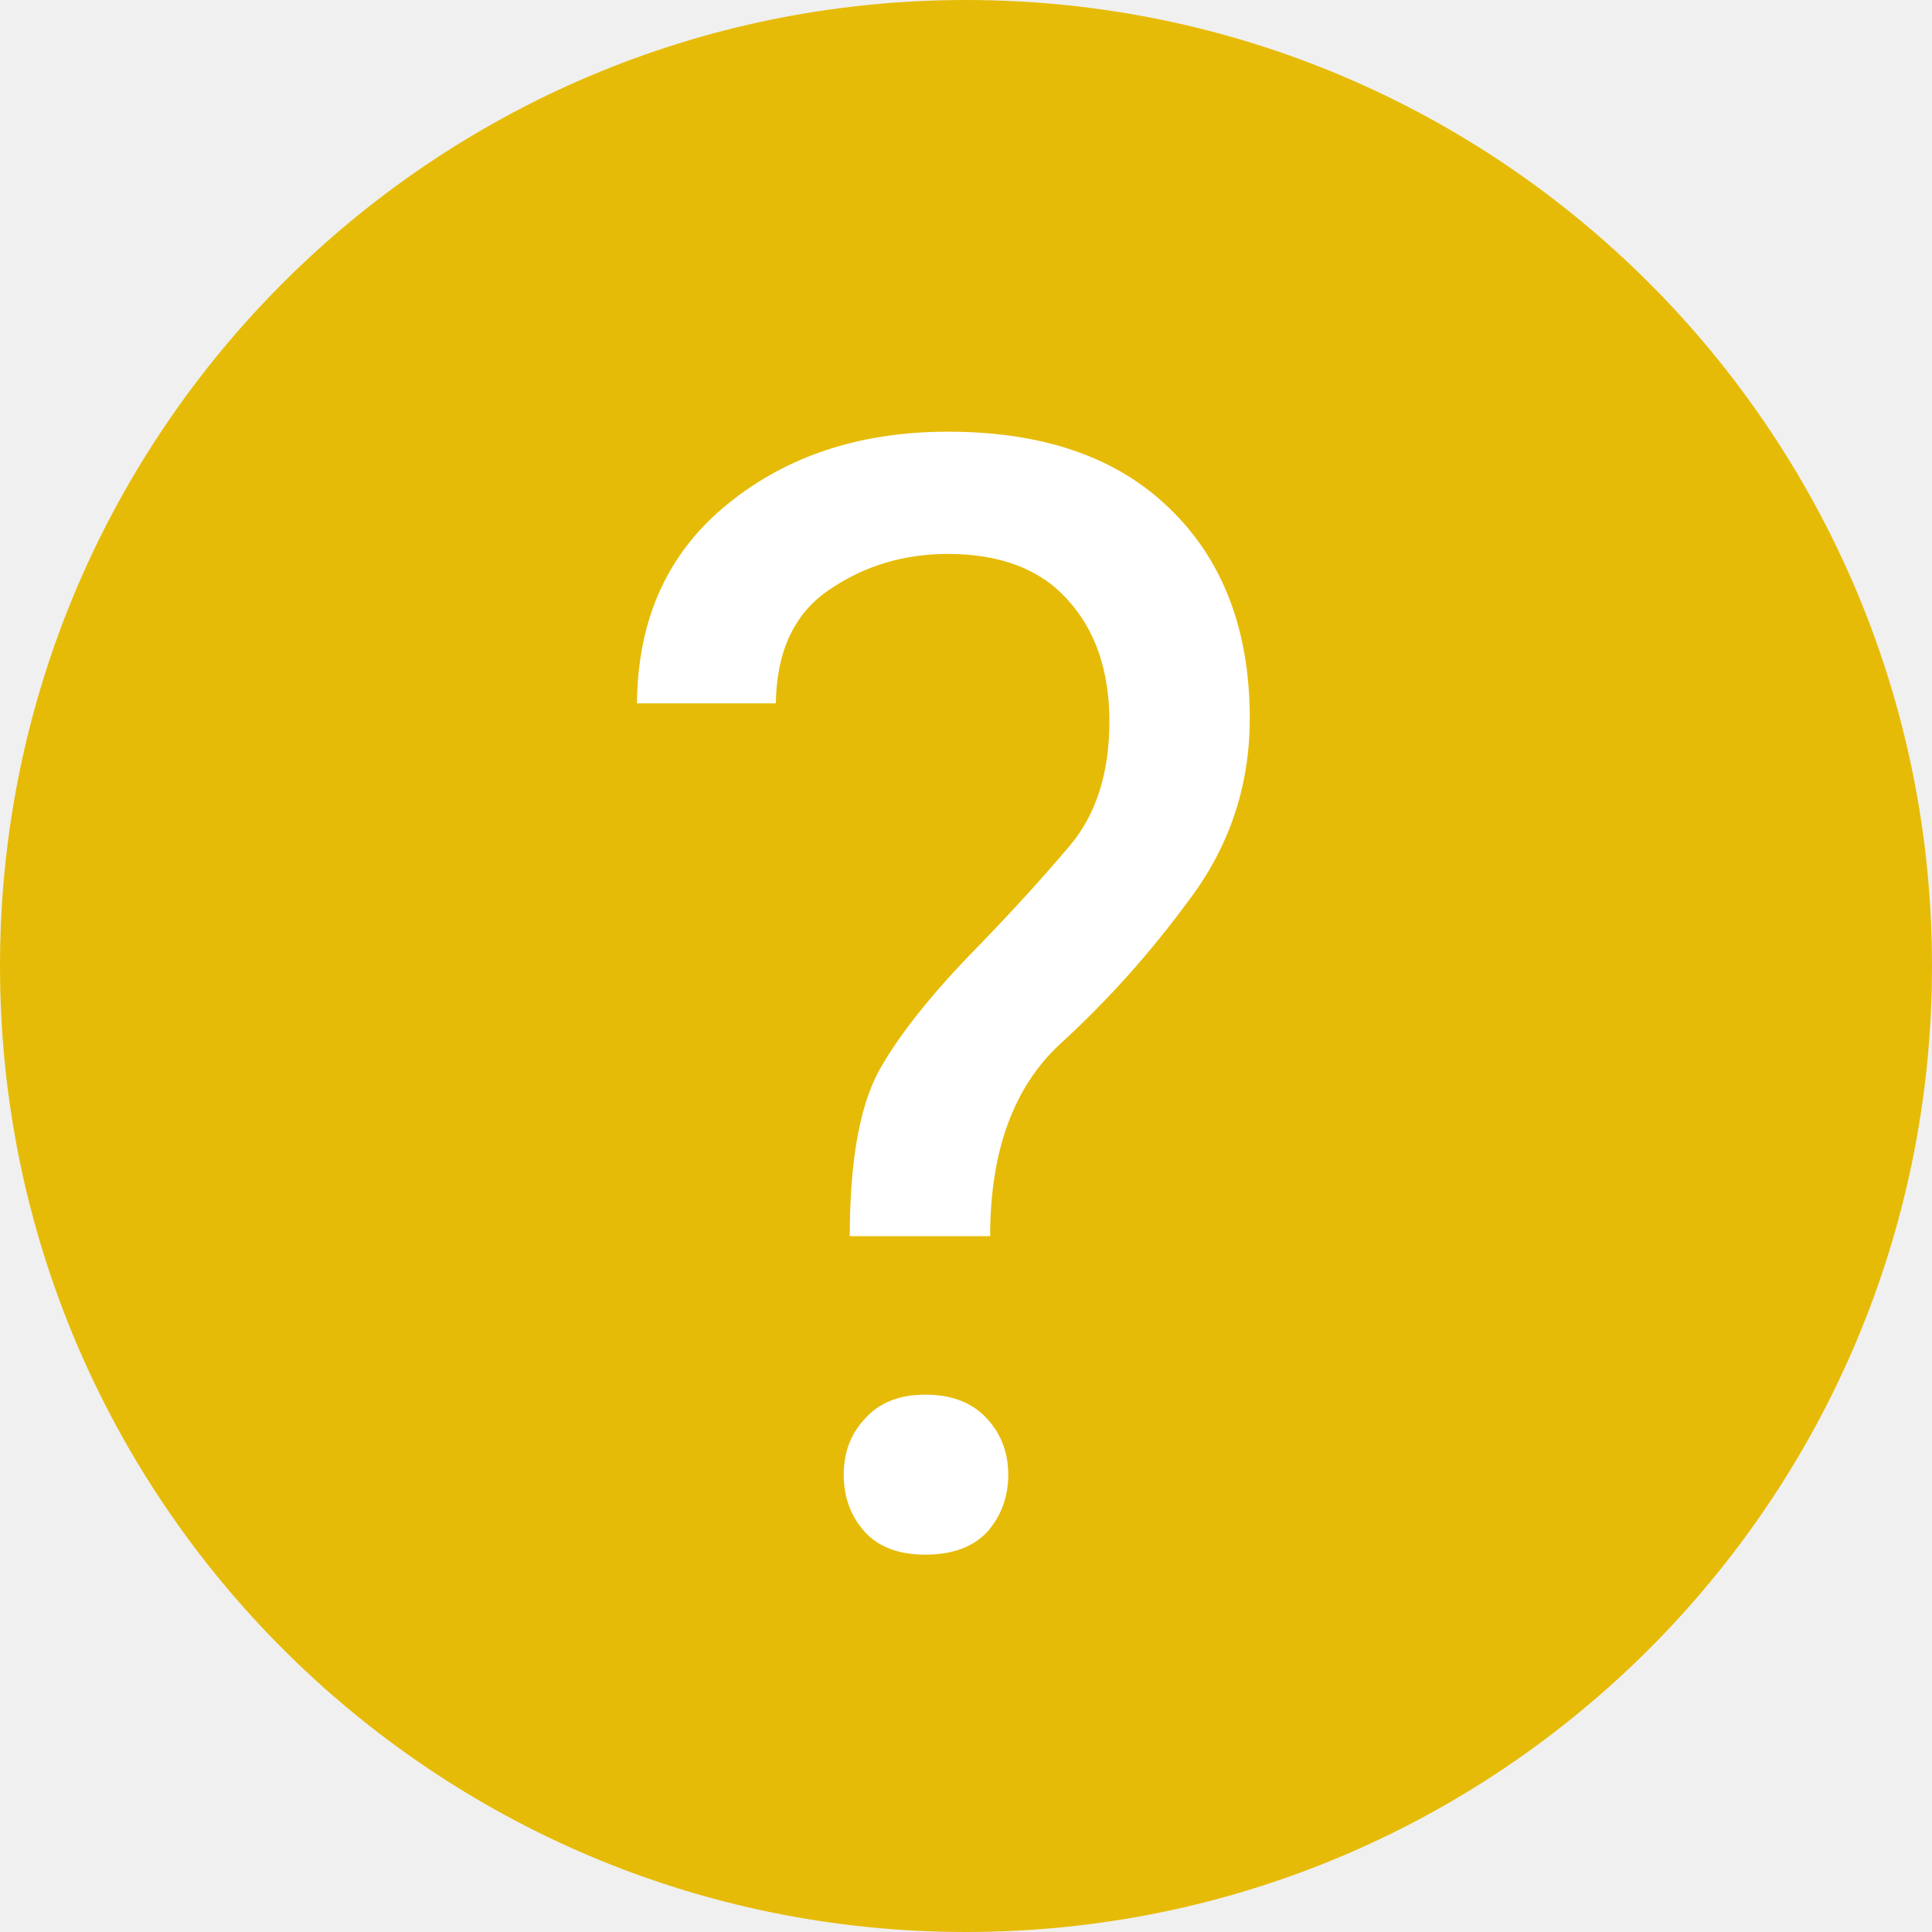
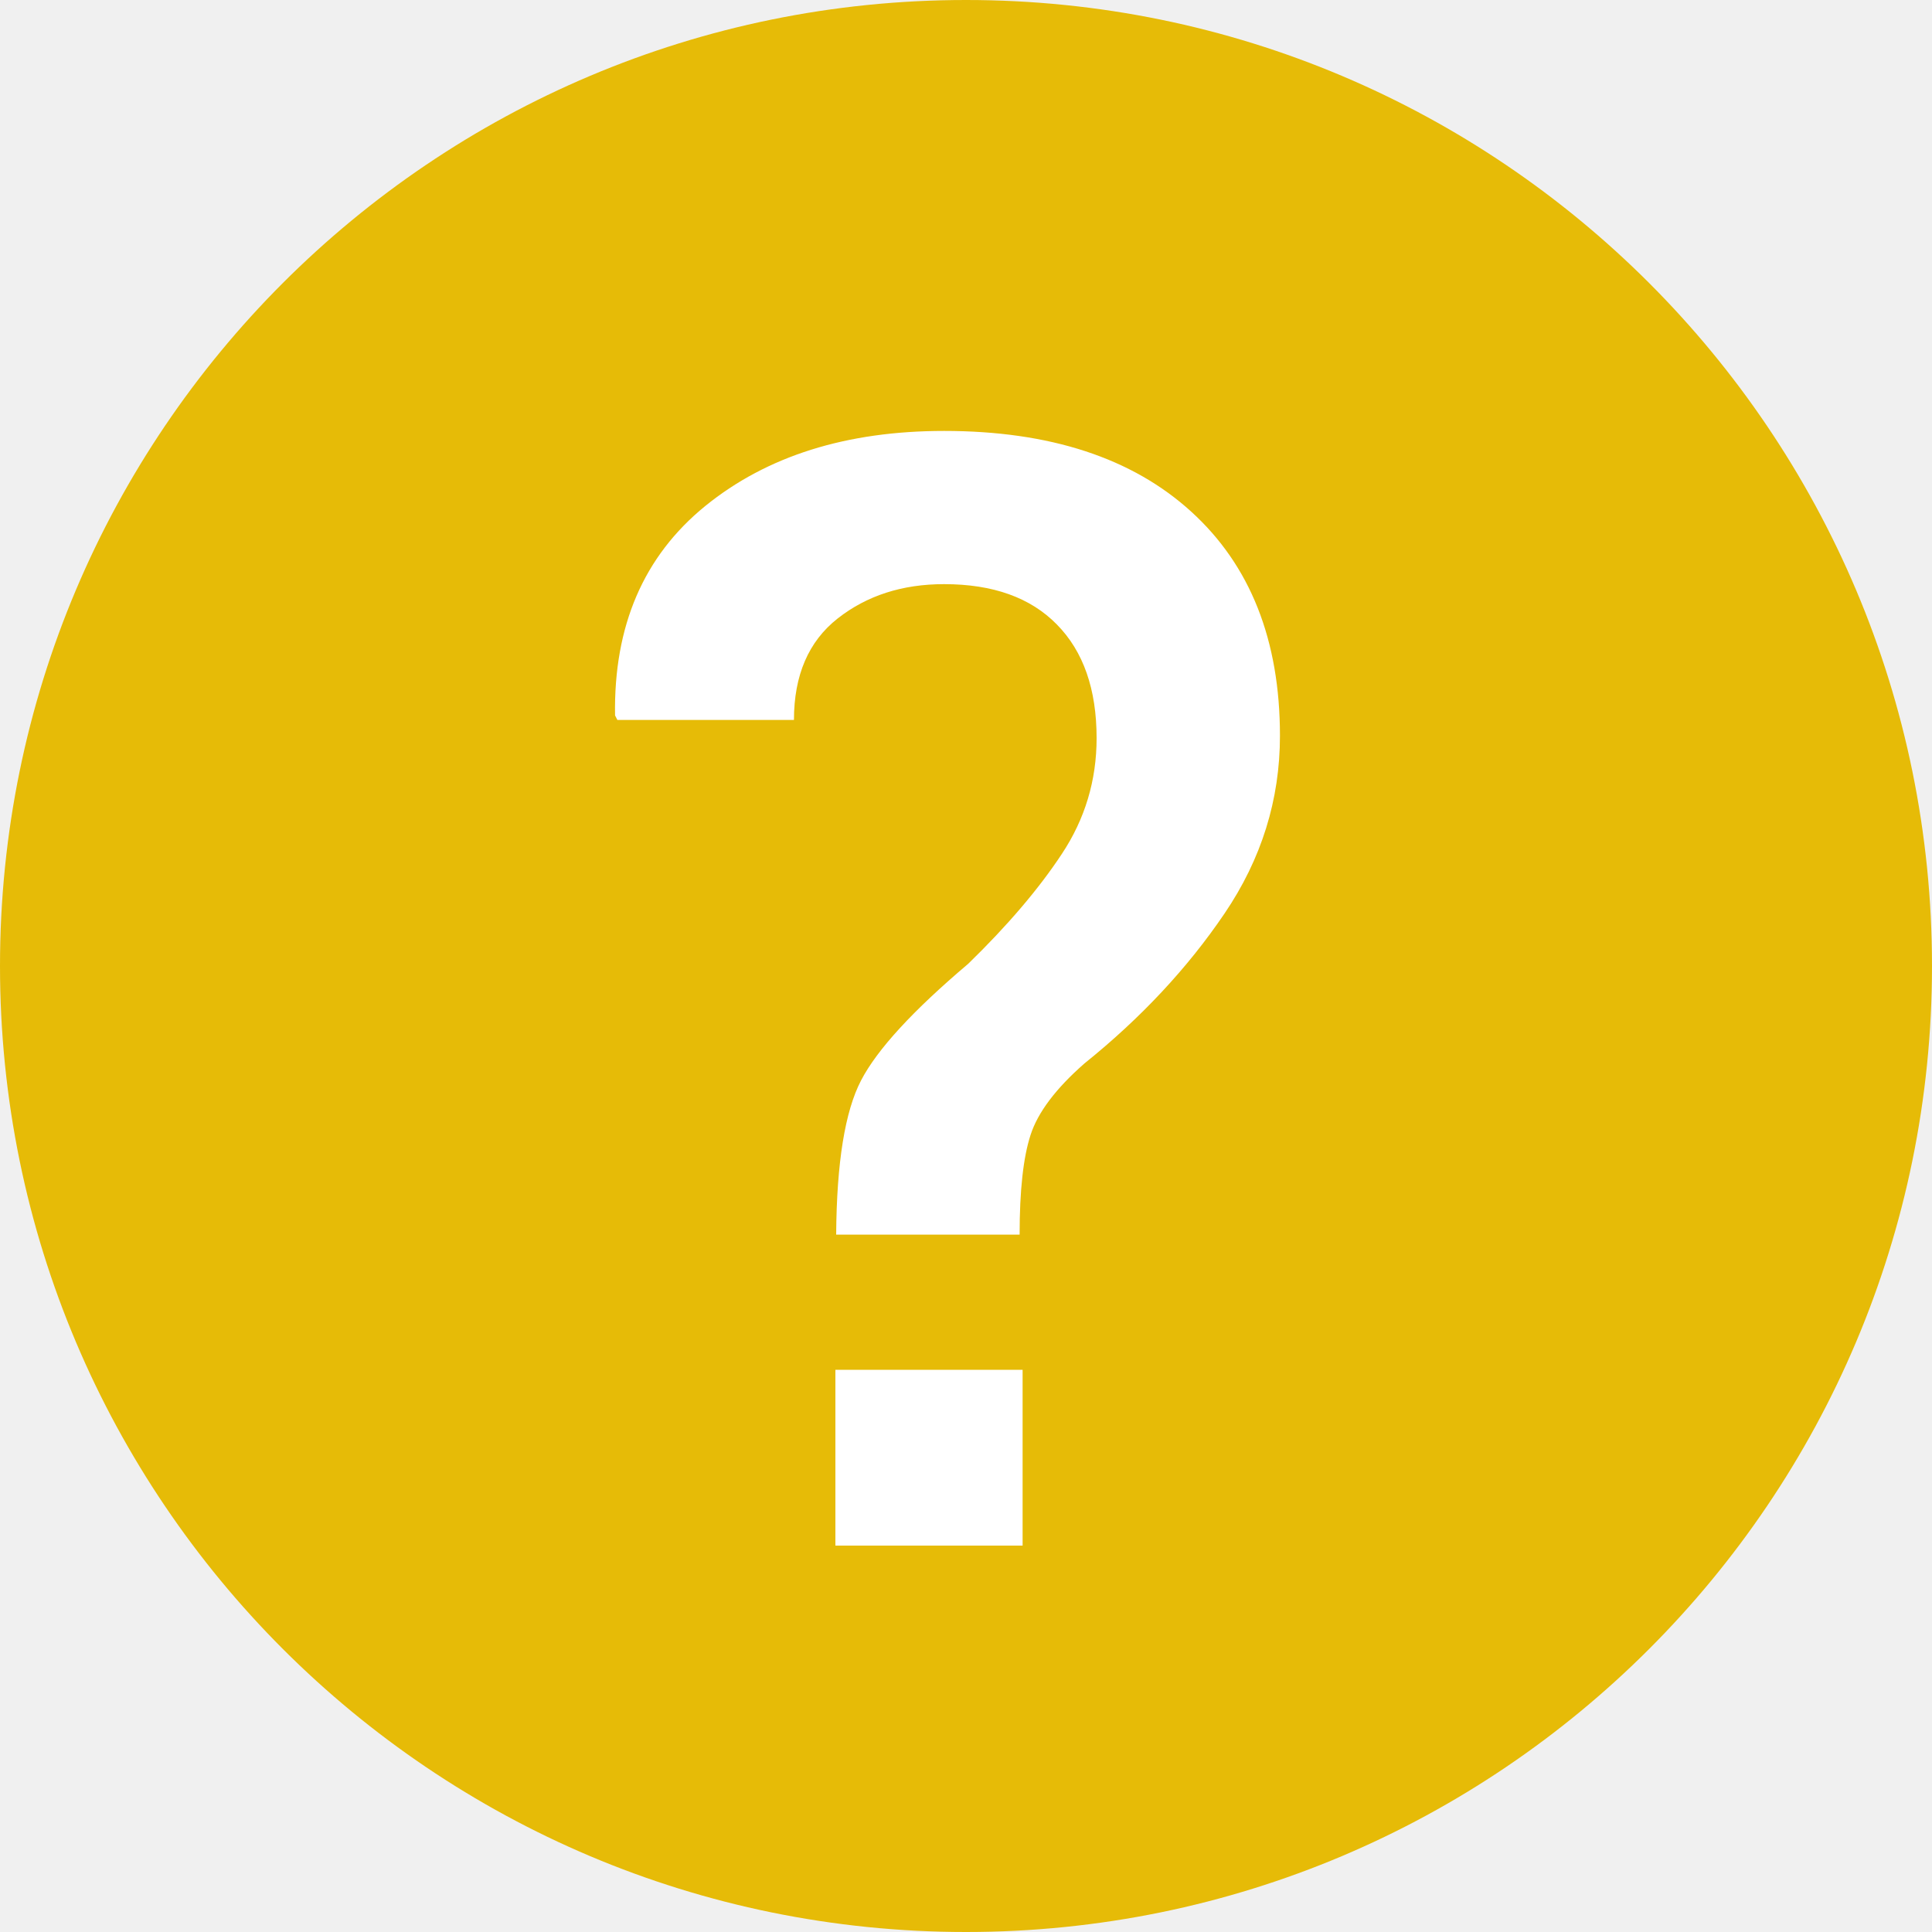
<svg xmlns="http://www.w3.org/2000/svg" width="20px" height="20px" viewBox="0 0 20 20" version="1.1">
  <defs />
  <g id="Symbols" stroke="none" stroke-width="1" fill="none" fill-rule="evenodd">
    <g id="bt-question-circle-active">
      <circle id="Oval-2" fill="#E6BB07" cx="10" cy="10" r="10" />
-       <text id="?" font-family="Roboto-Medium, Roboto" font-size="16" font-weight="400" fill="#FFFFFF">
-         <tspan x="6" y="16">?</tspan>
-       </text>
+       <path d="M8.656,12.781 C8.661,12.036 8.747,11.504 8.914,11.184 C9.081,10.863 9.451,10.461 10.023,9.977 C10.43,9.581 10.753,9.202 10.992,8.84 C11.232,8.478 11.352,8.078 11.352,7.641 C11.352,7.135 11.215,6.743 10.941,6.465 C10.668,6.186 10.279,6.047 9.773,6.047 C9.341,6.047 8.974,6.165 8.672,6.402 C8.37,6.639 8.219,6.99 8.219,7.453 L6.391,7.453 L6.367,7.406 C6.352,6.479 6.663,5.757 7.301,5.238 C7.939,4.72 8.763,4.461 9.773,4.461 C10.867,4.461 11.72,4.74 12.332,5.297 C12.944,5.854 13.25,6.628 13.25,7.617 C13.25,8.279 13.059,8.892 12.676,9.457 C12.293,10.022 11.81,10.539 11.227,11.008 C10.93,11.268 10.743,11.516 10.668,11.75 C10.592,11.984 10.555,12.328 10.555,12.781 L8.656,12.781 Z M10.586,16 L8.648,16 L8.648,14.18 L10.586,14.18 L10.586,16 Z" id="?" fill="#FFFFFF" />
    </g>
  </g>
</svg>
